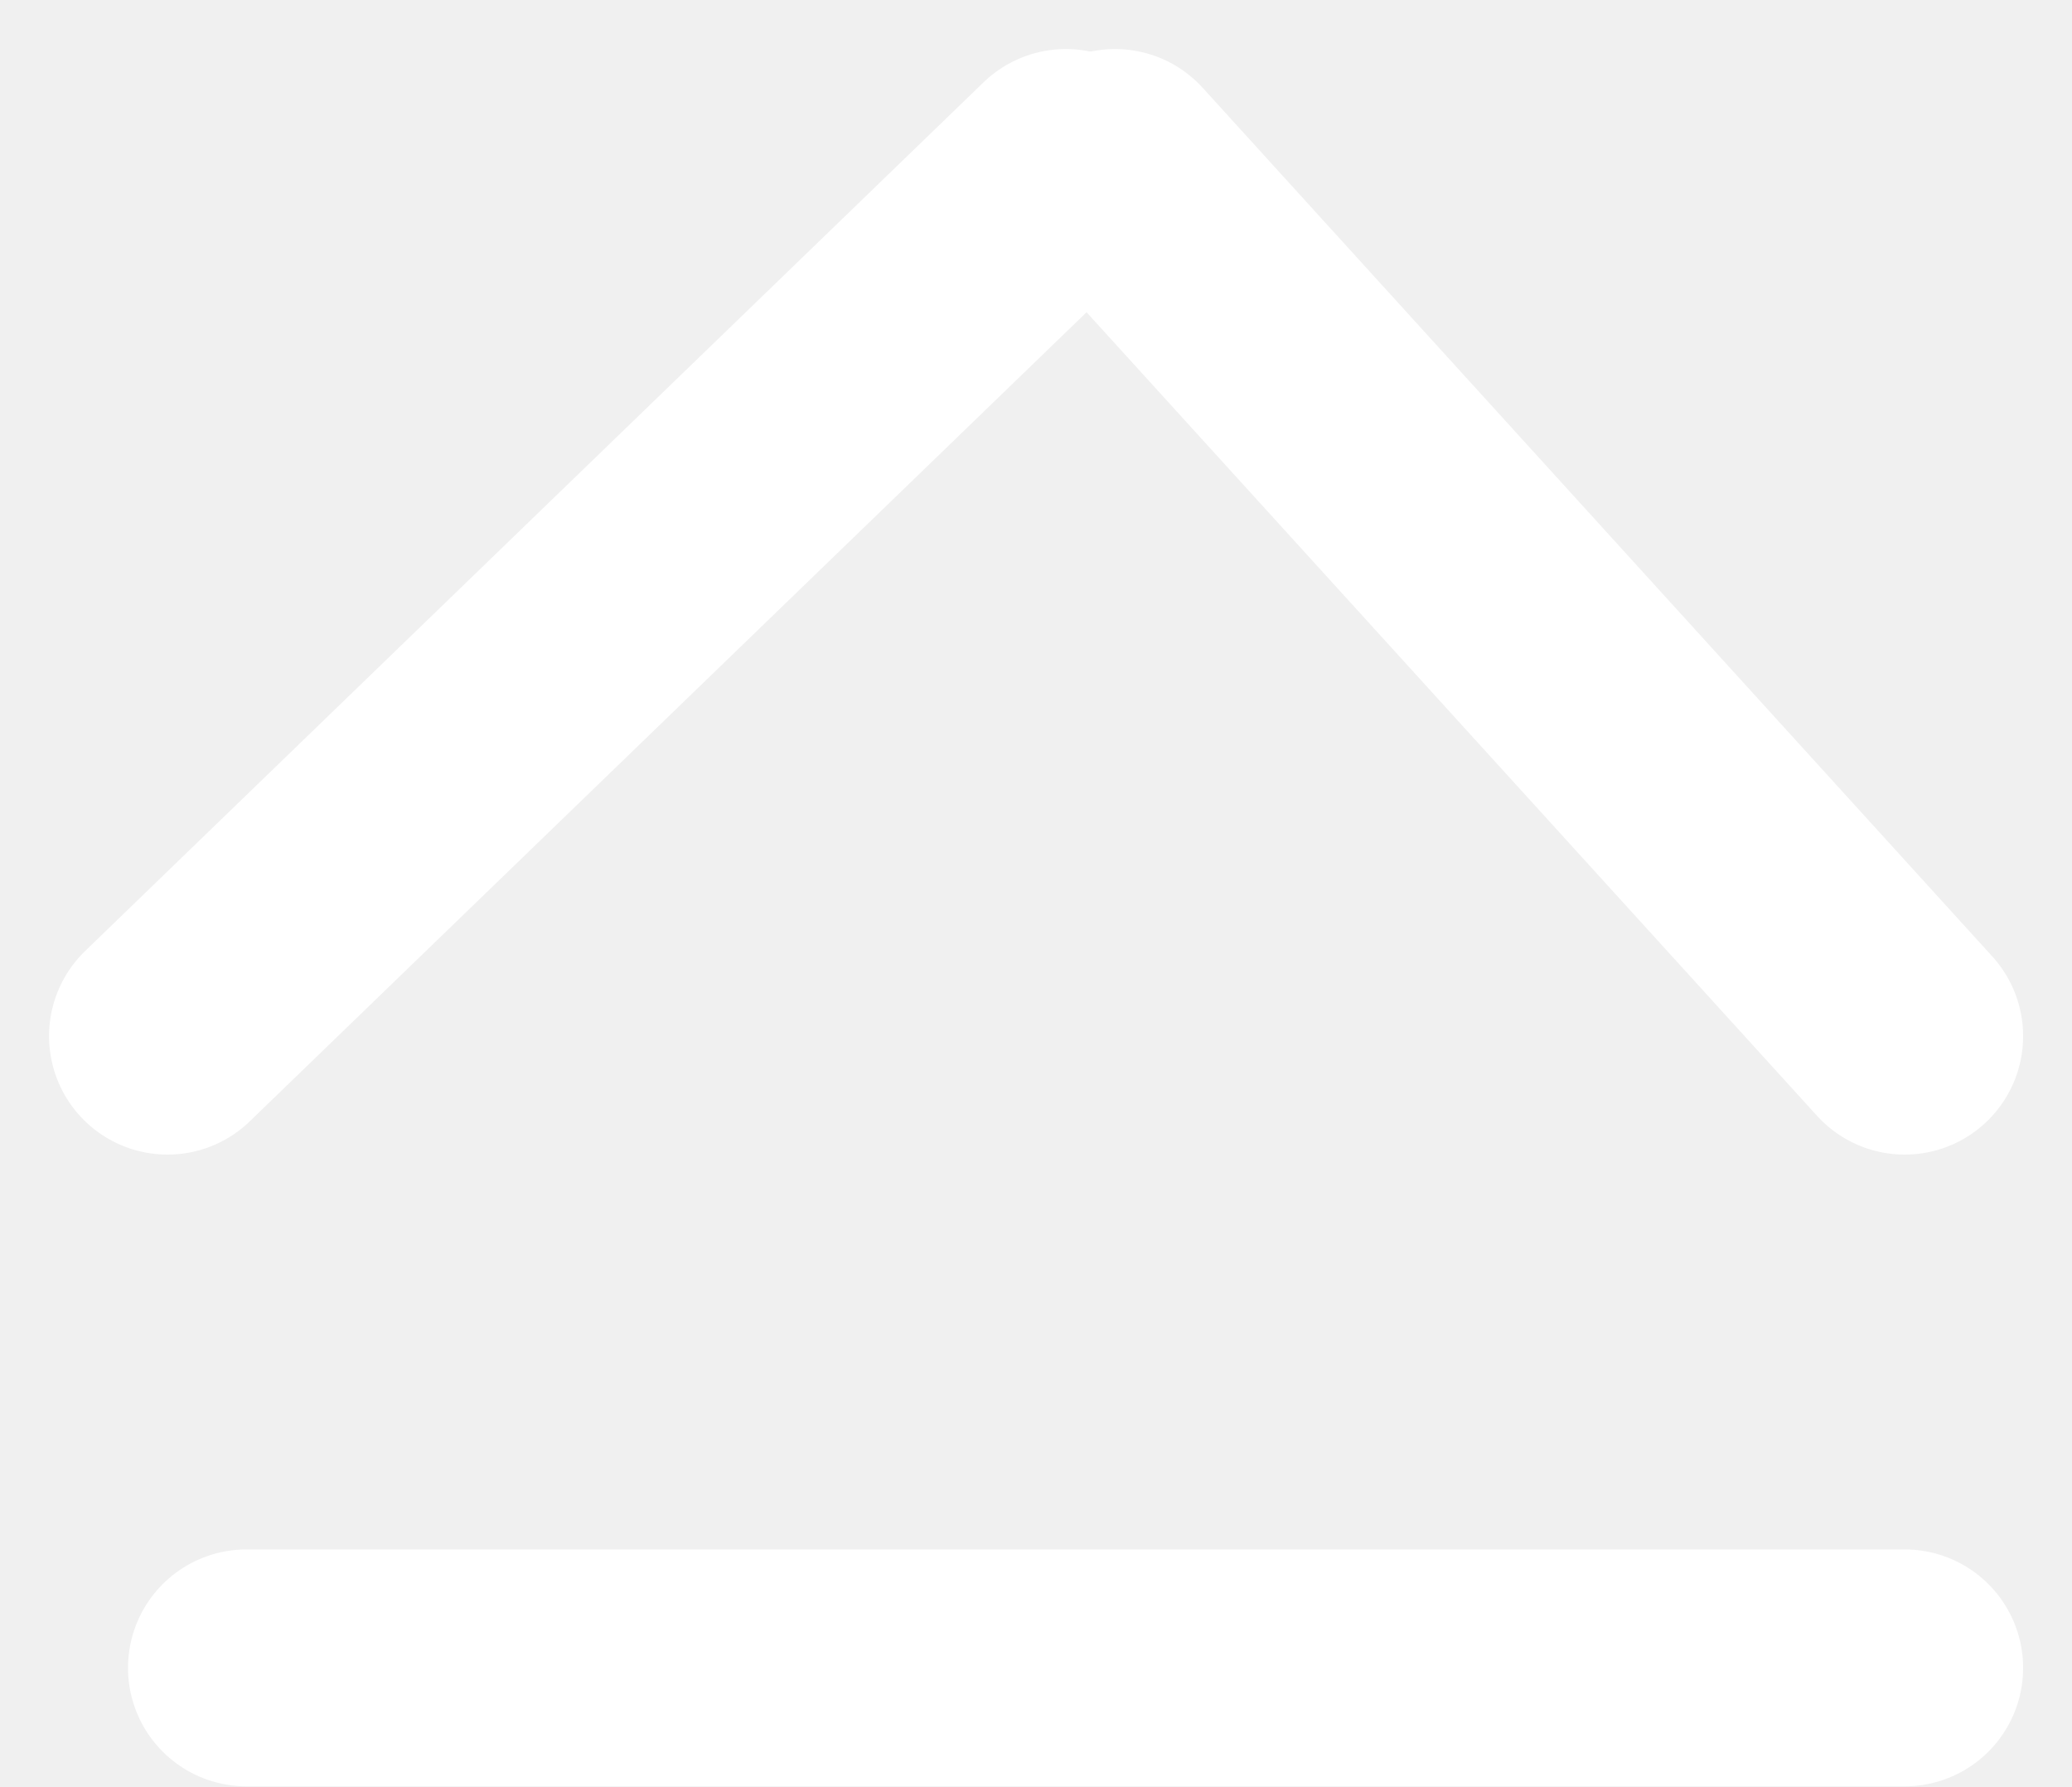
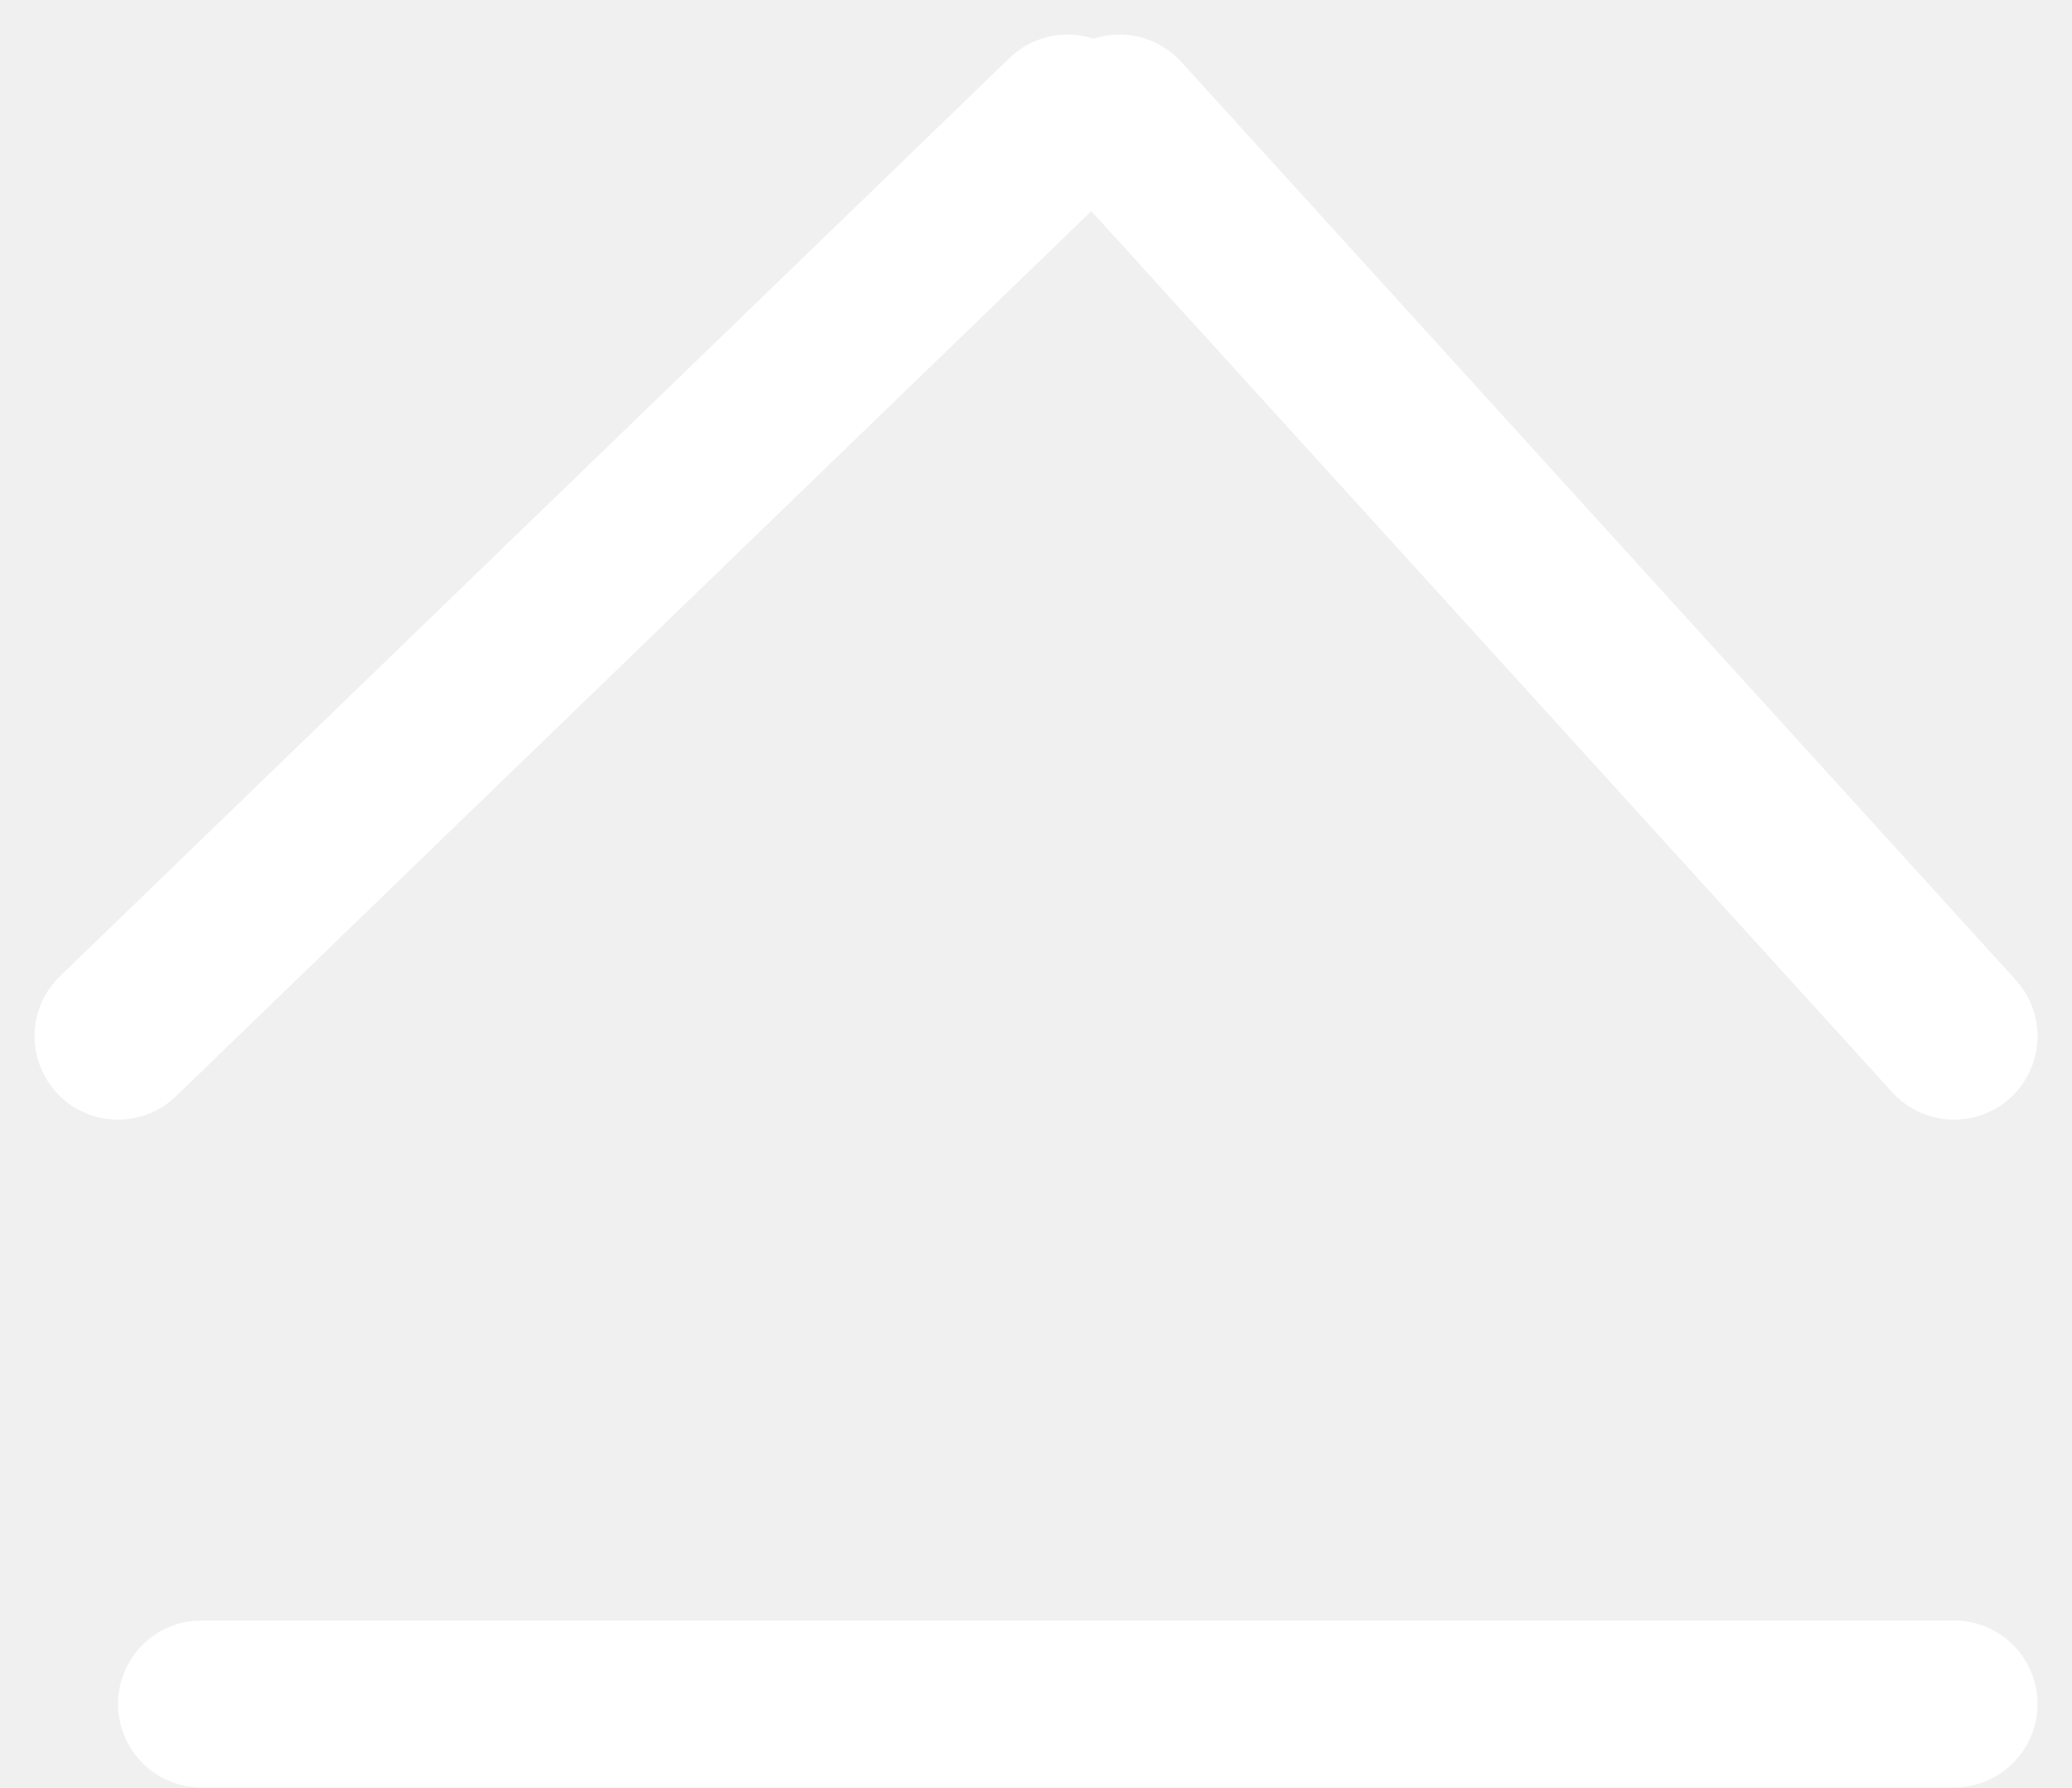
- <svg xmlns="http://www.w3.org/2000/svg" width="26.24" height="22.621" viewBox="0 0 26.24 22.621">
-   <g id="home_l" transform="translate(-35.379 -20.379)">
-     <line id="Line_18" data-name="Line 18" x2="10" y2="11" transform="translate(49.5 22.5)" fill="none" stroke="#fff" stroke-linecap="round" stroke-width="3" />
-     <line id="Line_19" data-name="Line 19" x1="21" transform="translate(38.5 41.5)" fill="none" stroke="#fff" stroke-linecap="round" stroke-width="3" />
-     <line id="Line_17" data-name="Line 17" x1="11.377" y2="11" transform="translate(37.5 22.5)" fill="none" stroke="#fff" stroke-linecap="round" stroke-width="3" />
+ <svg xmlns="http://www.w3.org/2000/svg" width="24.827" height="21.414" viewBox="0 0 24.827 21.414">
+   <g id="home_l" transform="translate(-36.086 -21.086)">
+     <line id="Line_18" data-name="Line 18" x2="10" y2="11" transform="translate(49.5 22.5)" fill="none" stroke="#fff" stroke-linecap="round" stroke-width="2" />
+     <line id="Line_19" data-name="Line 19" x1="21" transform="translate(38.5 41.5)" fill="none" stroke="#fff" stroke-linecap="round" stroke-width="2" />
+     <line id="Line_17" data-name="Line 17" x1="11.377" y2="11" transform="translate(37.5 22.5)" fill="none" stroke="#fff" stroke-linecap="round" stroke-width="2" />
  </g>
</svg>
